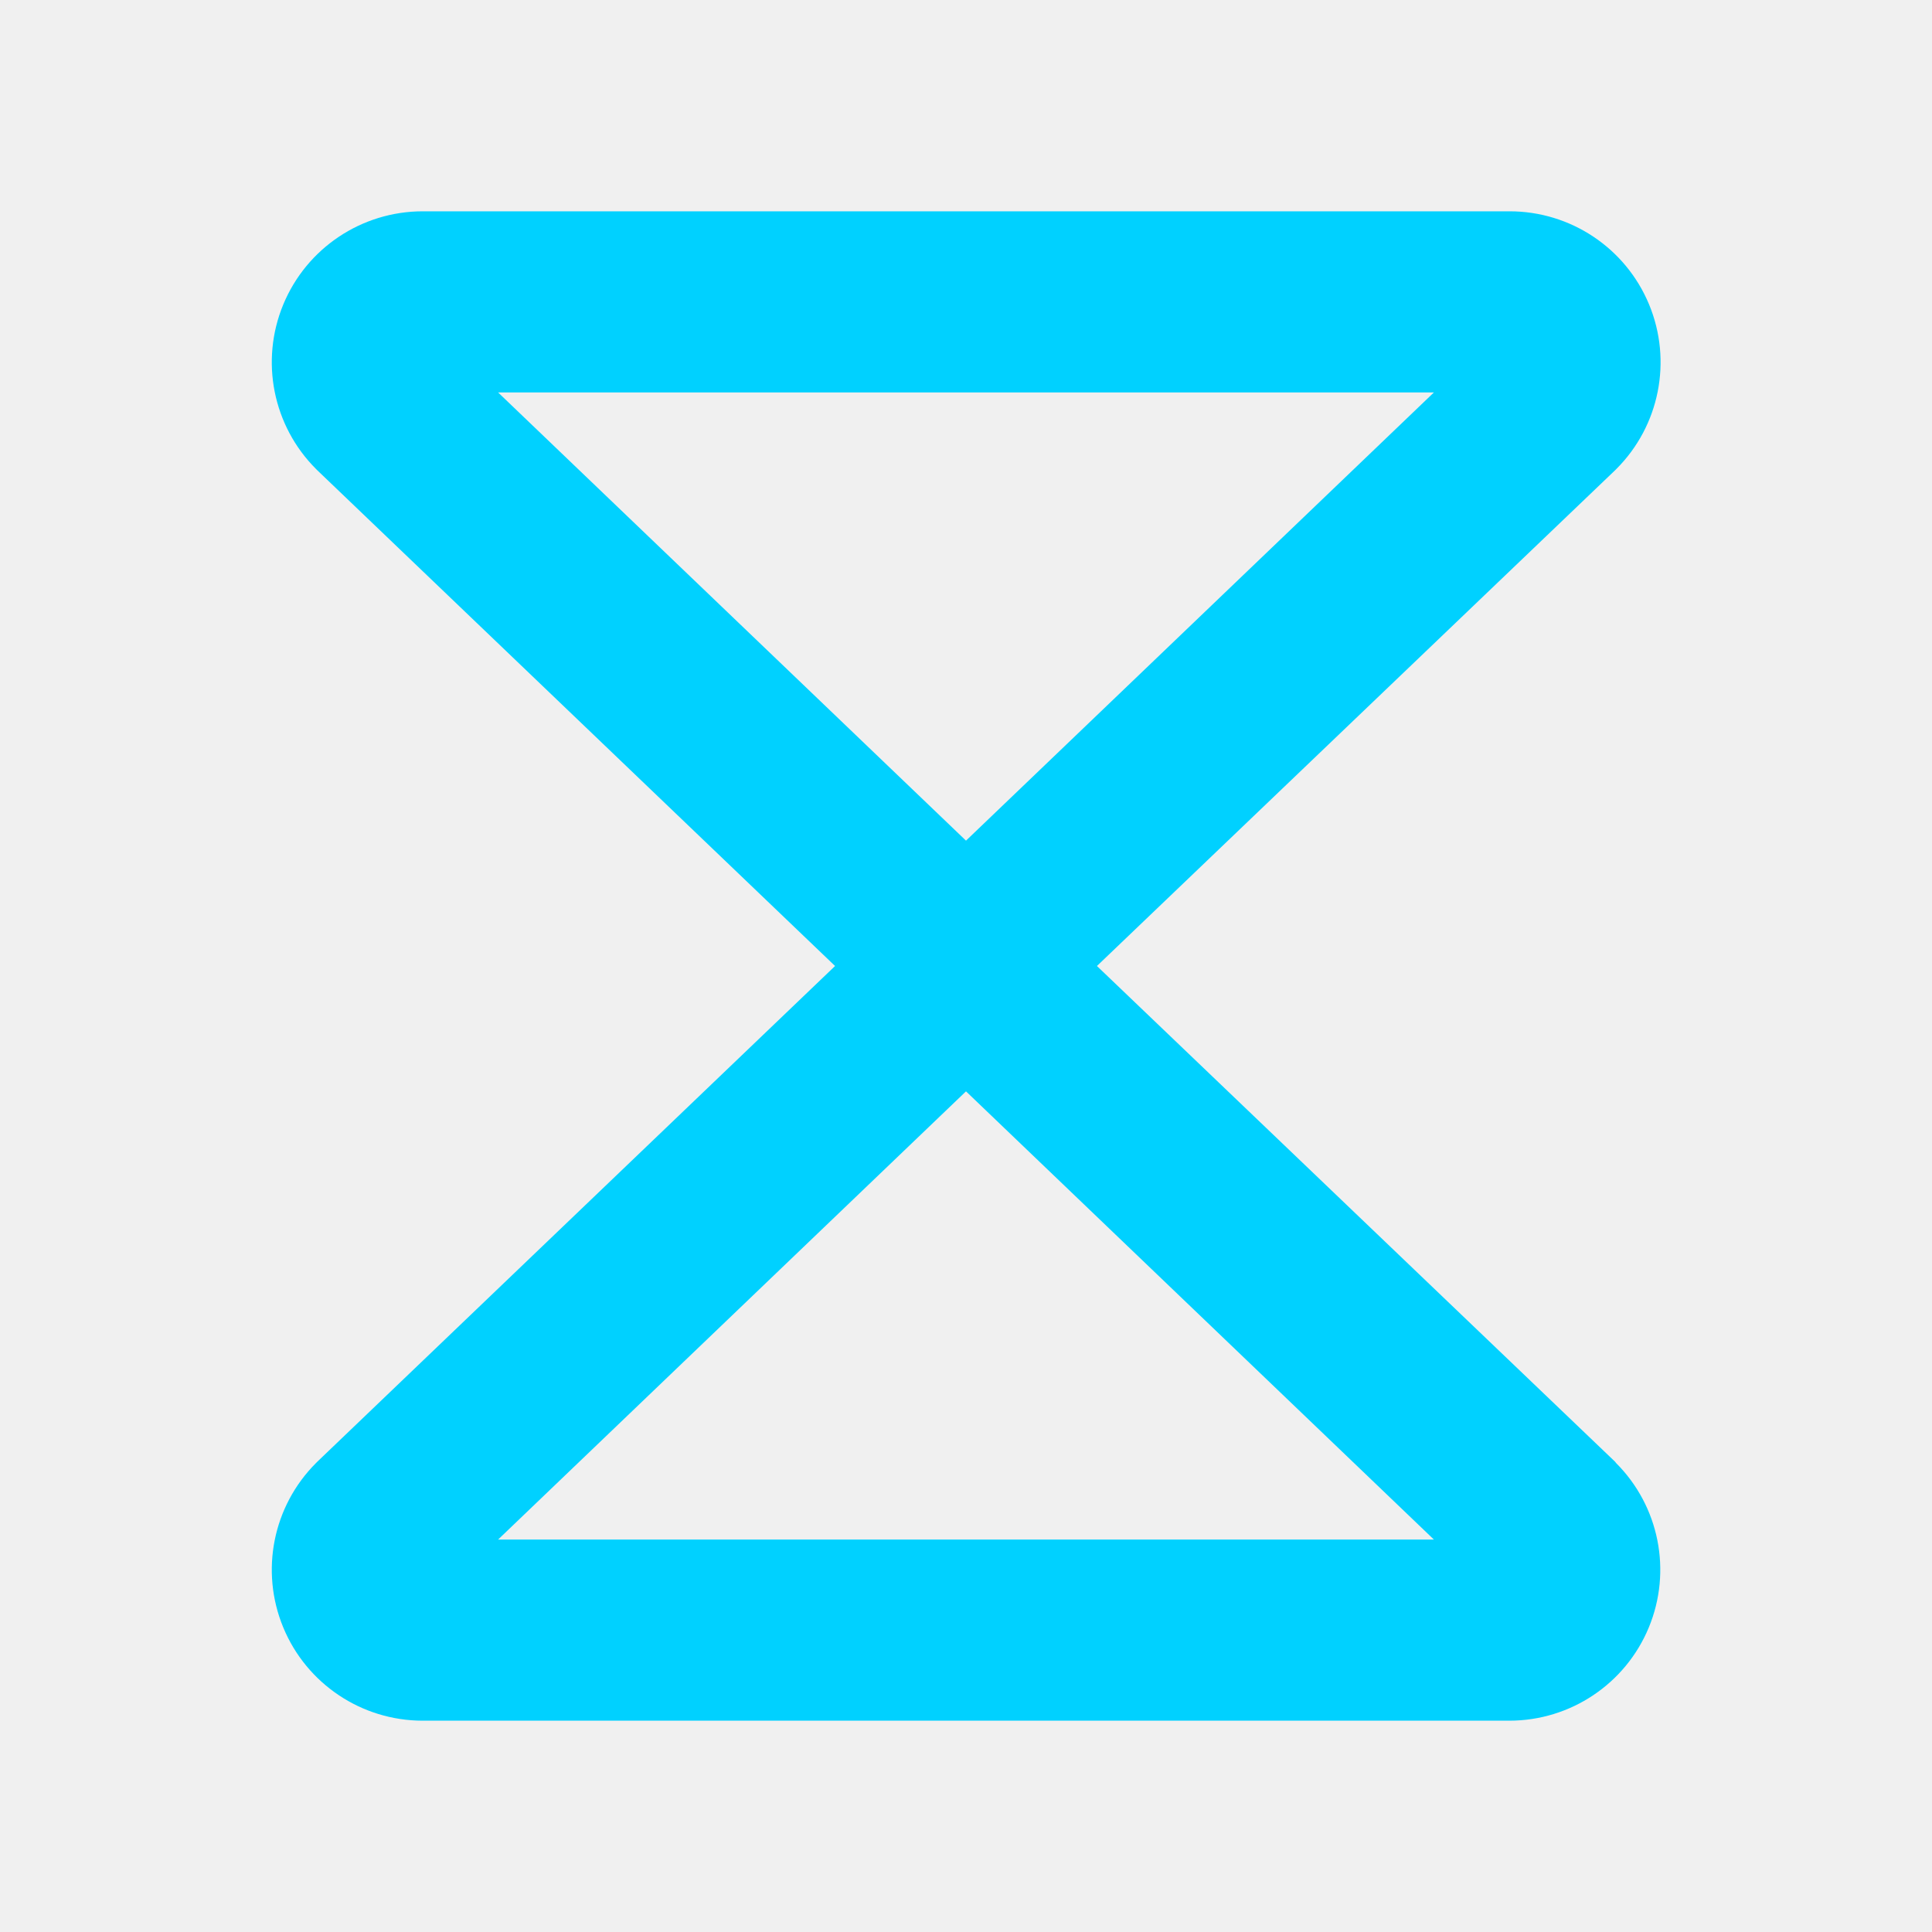
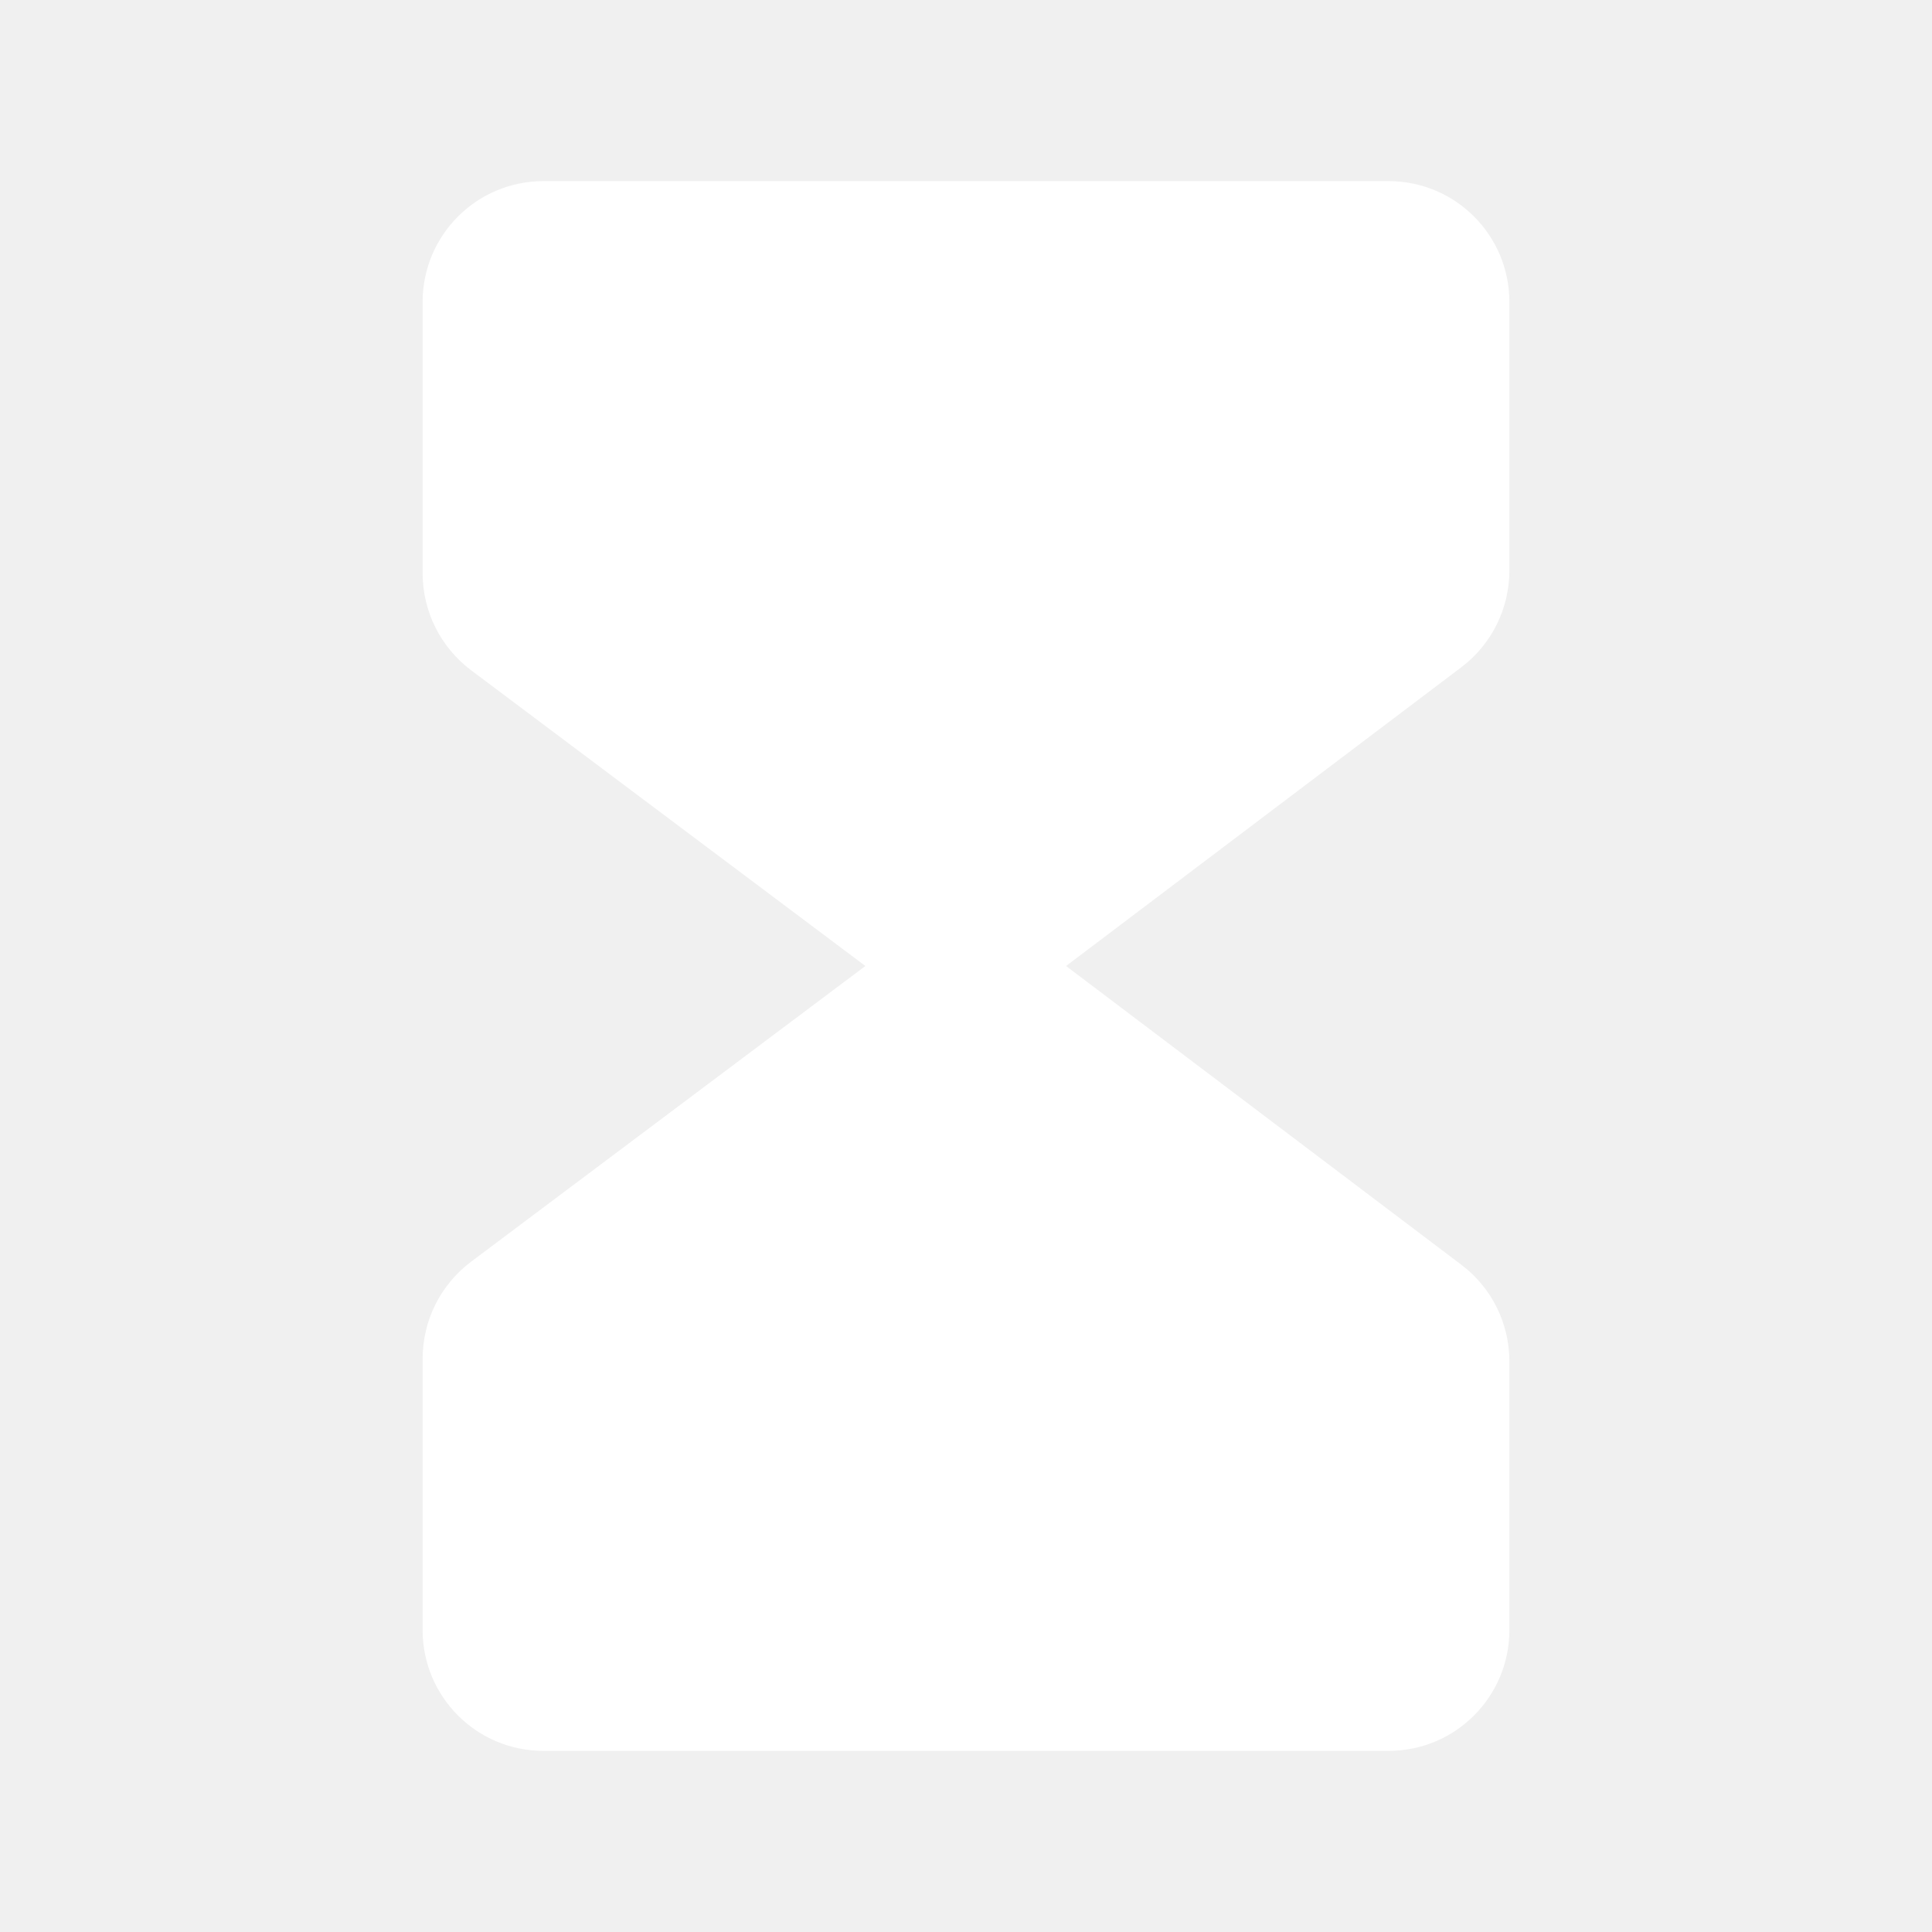
- <svg xmlns="http://www.w3.org/2000/svg" width="32" height="32" fill="#00d1ff" viewBox="0 0 256 256">
-   <path d="M214,193.68,145.35,128,214,62.32l.18-.18A20,20,0,0,0,200,28H56A20,20,0,0,0,41.87,62.14l.18.18L110.65,128l-68.6,65.68-.18.18A20,20,0,0,0,56,228H200a20,20,0,0,0,14.14-34.14ZM190,52l-62,59.39L66,52ZM66,204l62-59.39L190,204Z" />
+ <svg xmlns="http://www.w3.org/2000/svg" width="32" height="32" fill="#ffffff" viewBox="0 0 256 256">
+   <path d="M200,75.64V40a16,16,0,0,0-16-16H72A16,16,0,0,0,56,40V76a16.08,16.08,0,0,0,6.41,12.8L114.67,128,62.4,167.2A16.07,16.07,0,0,0,56,180v36a16,16,0,0,0,16,16H184a16,16,0,0,0,16-16V180.36a16,16,0,0,0-6.36-12.77L141.26,128l52.38-39.59A16.05,16.05,0,0,0,200,75.64Z" />
</svg>
